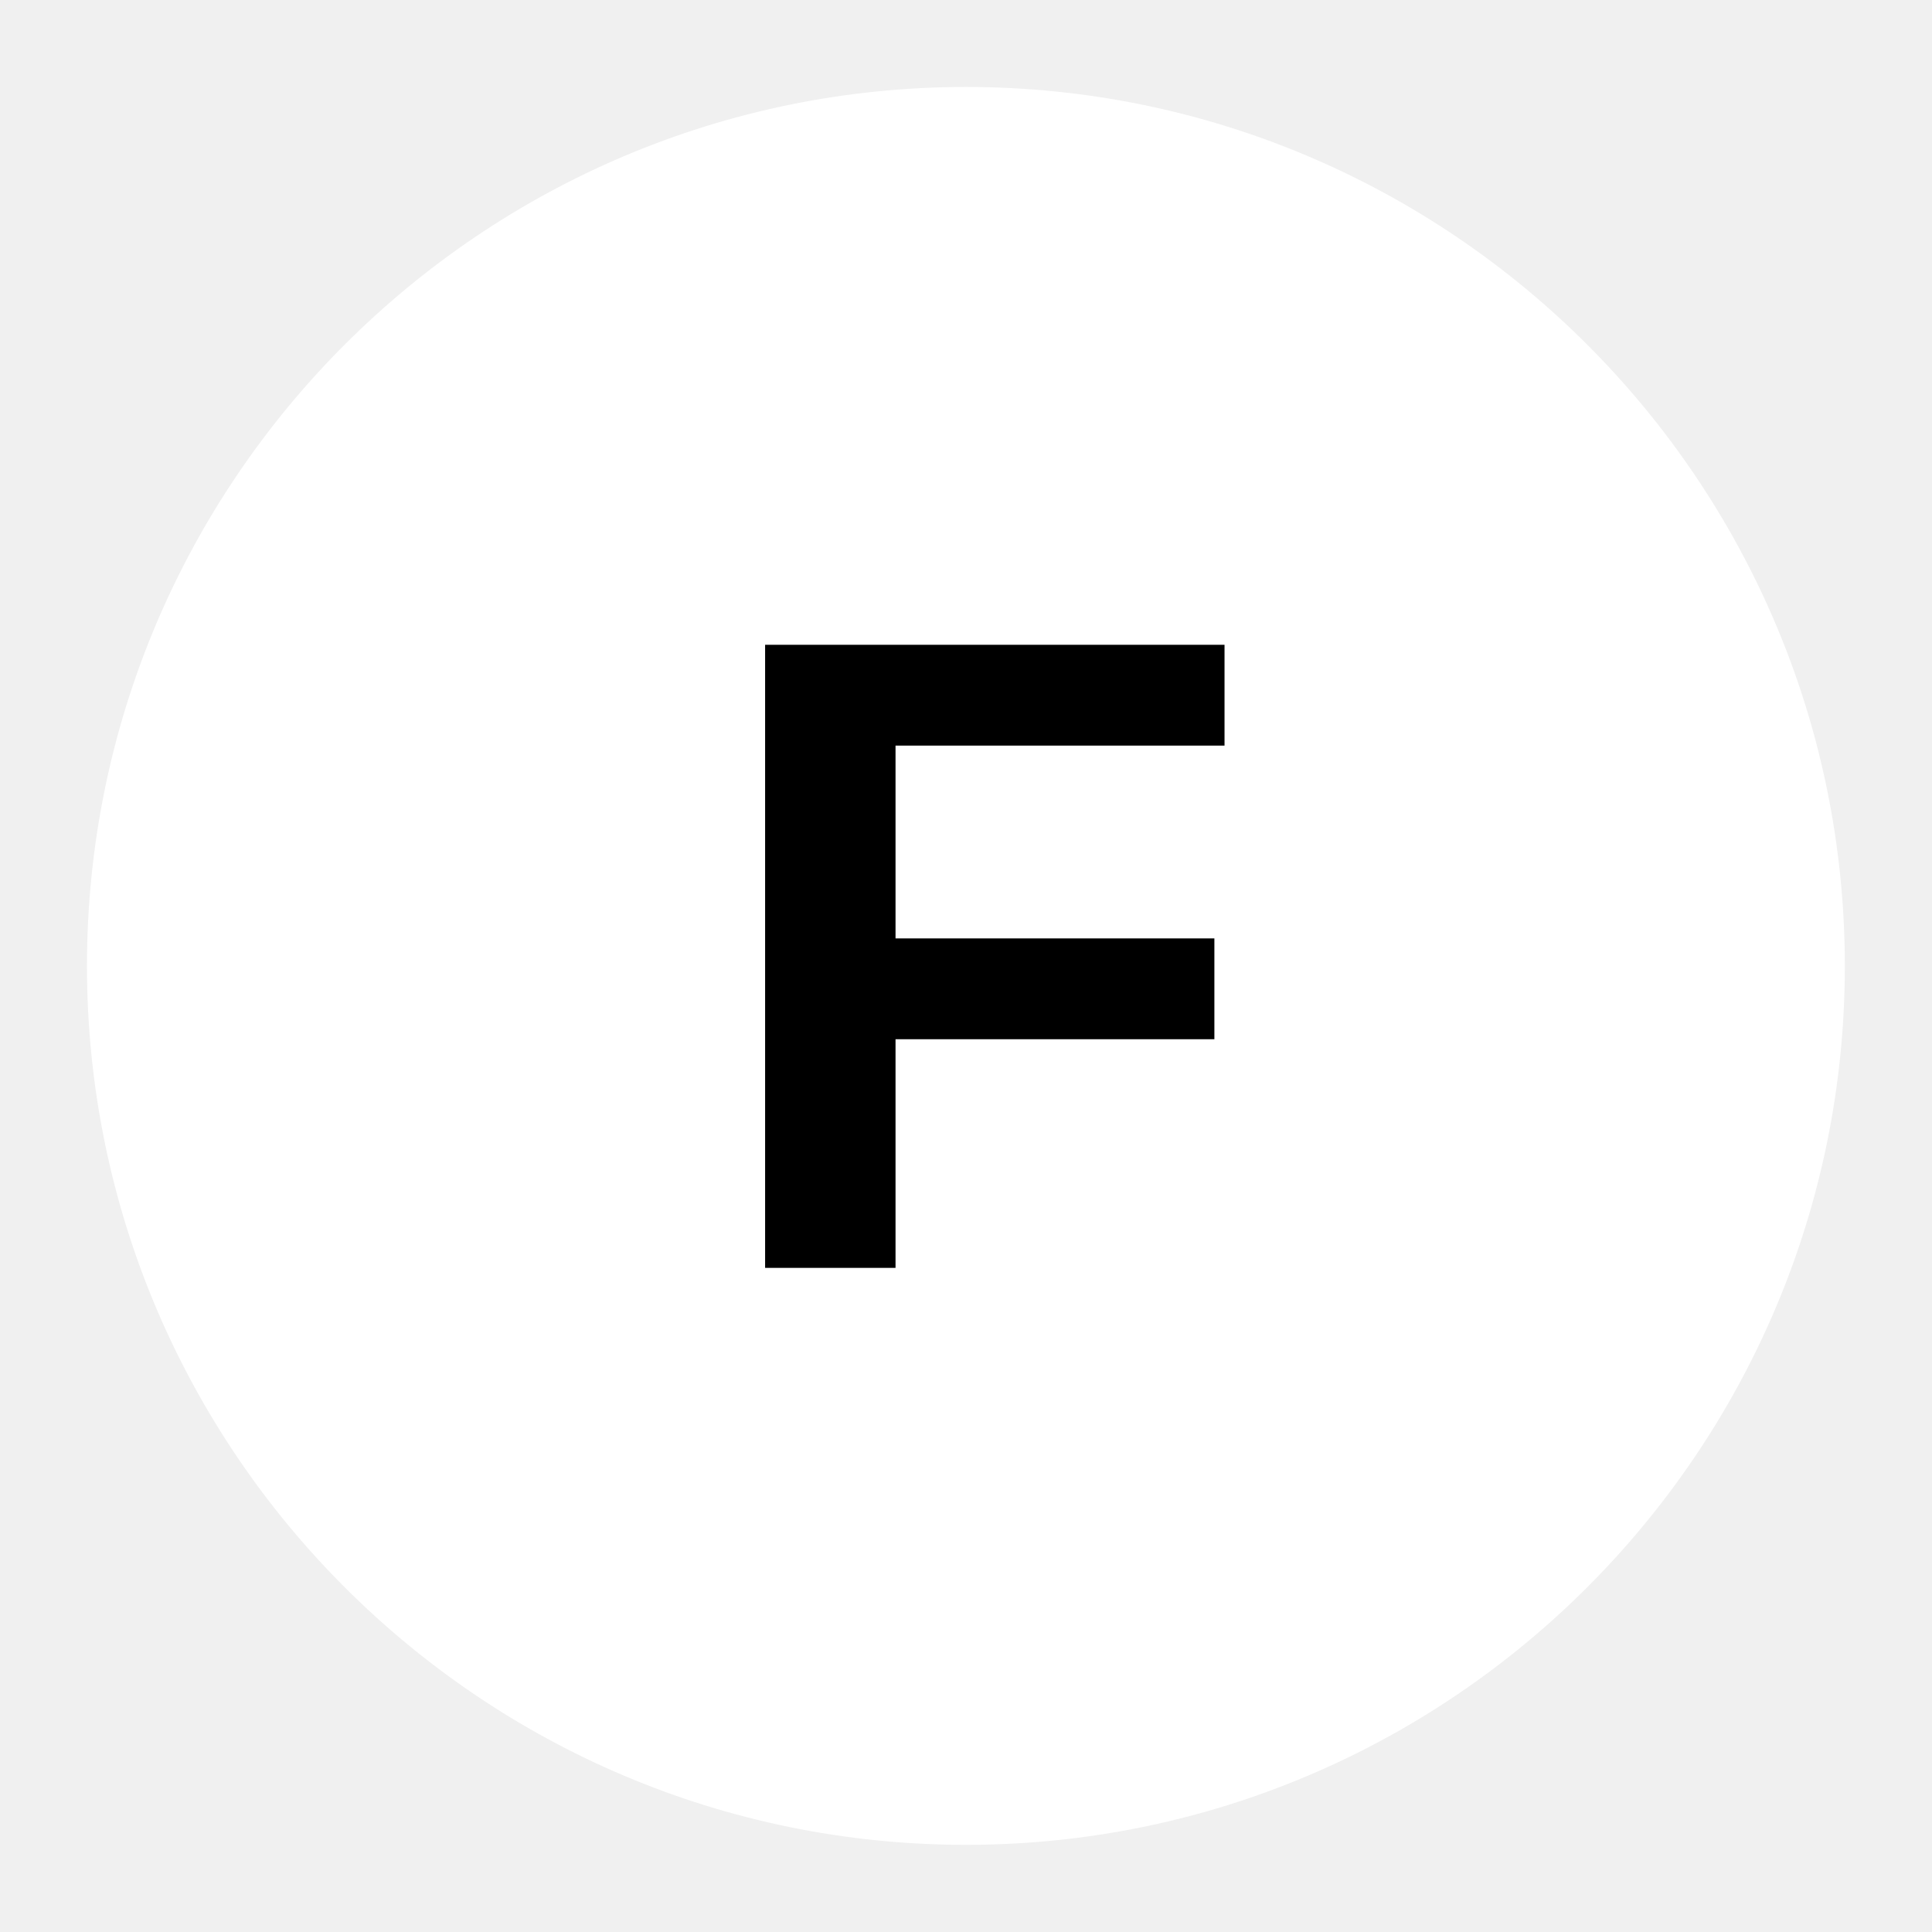
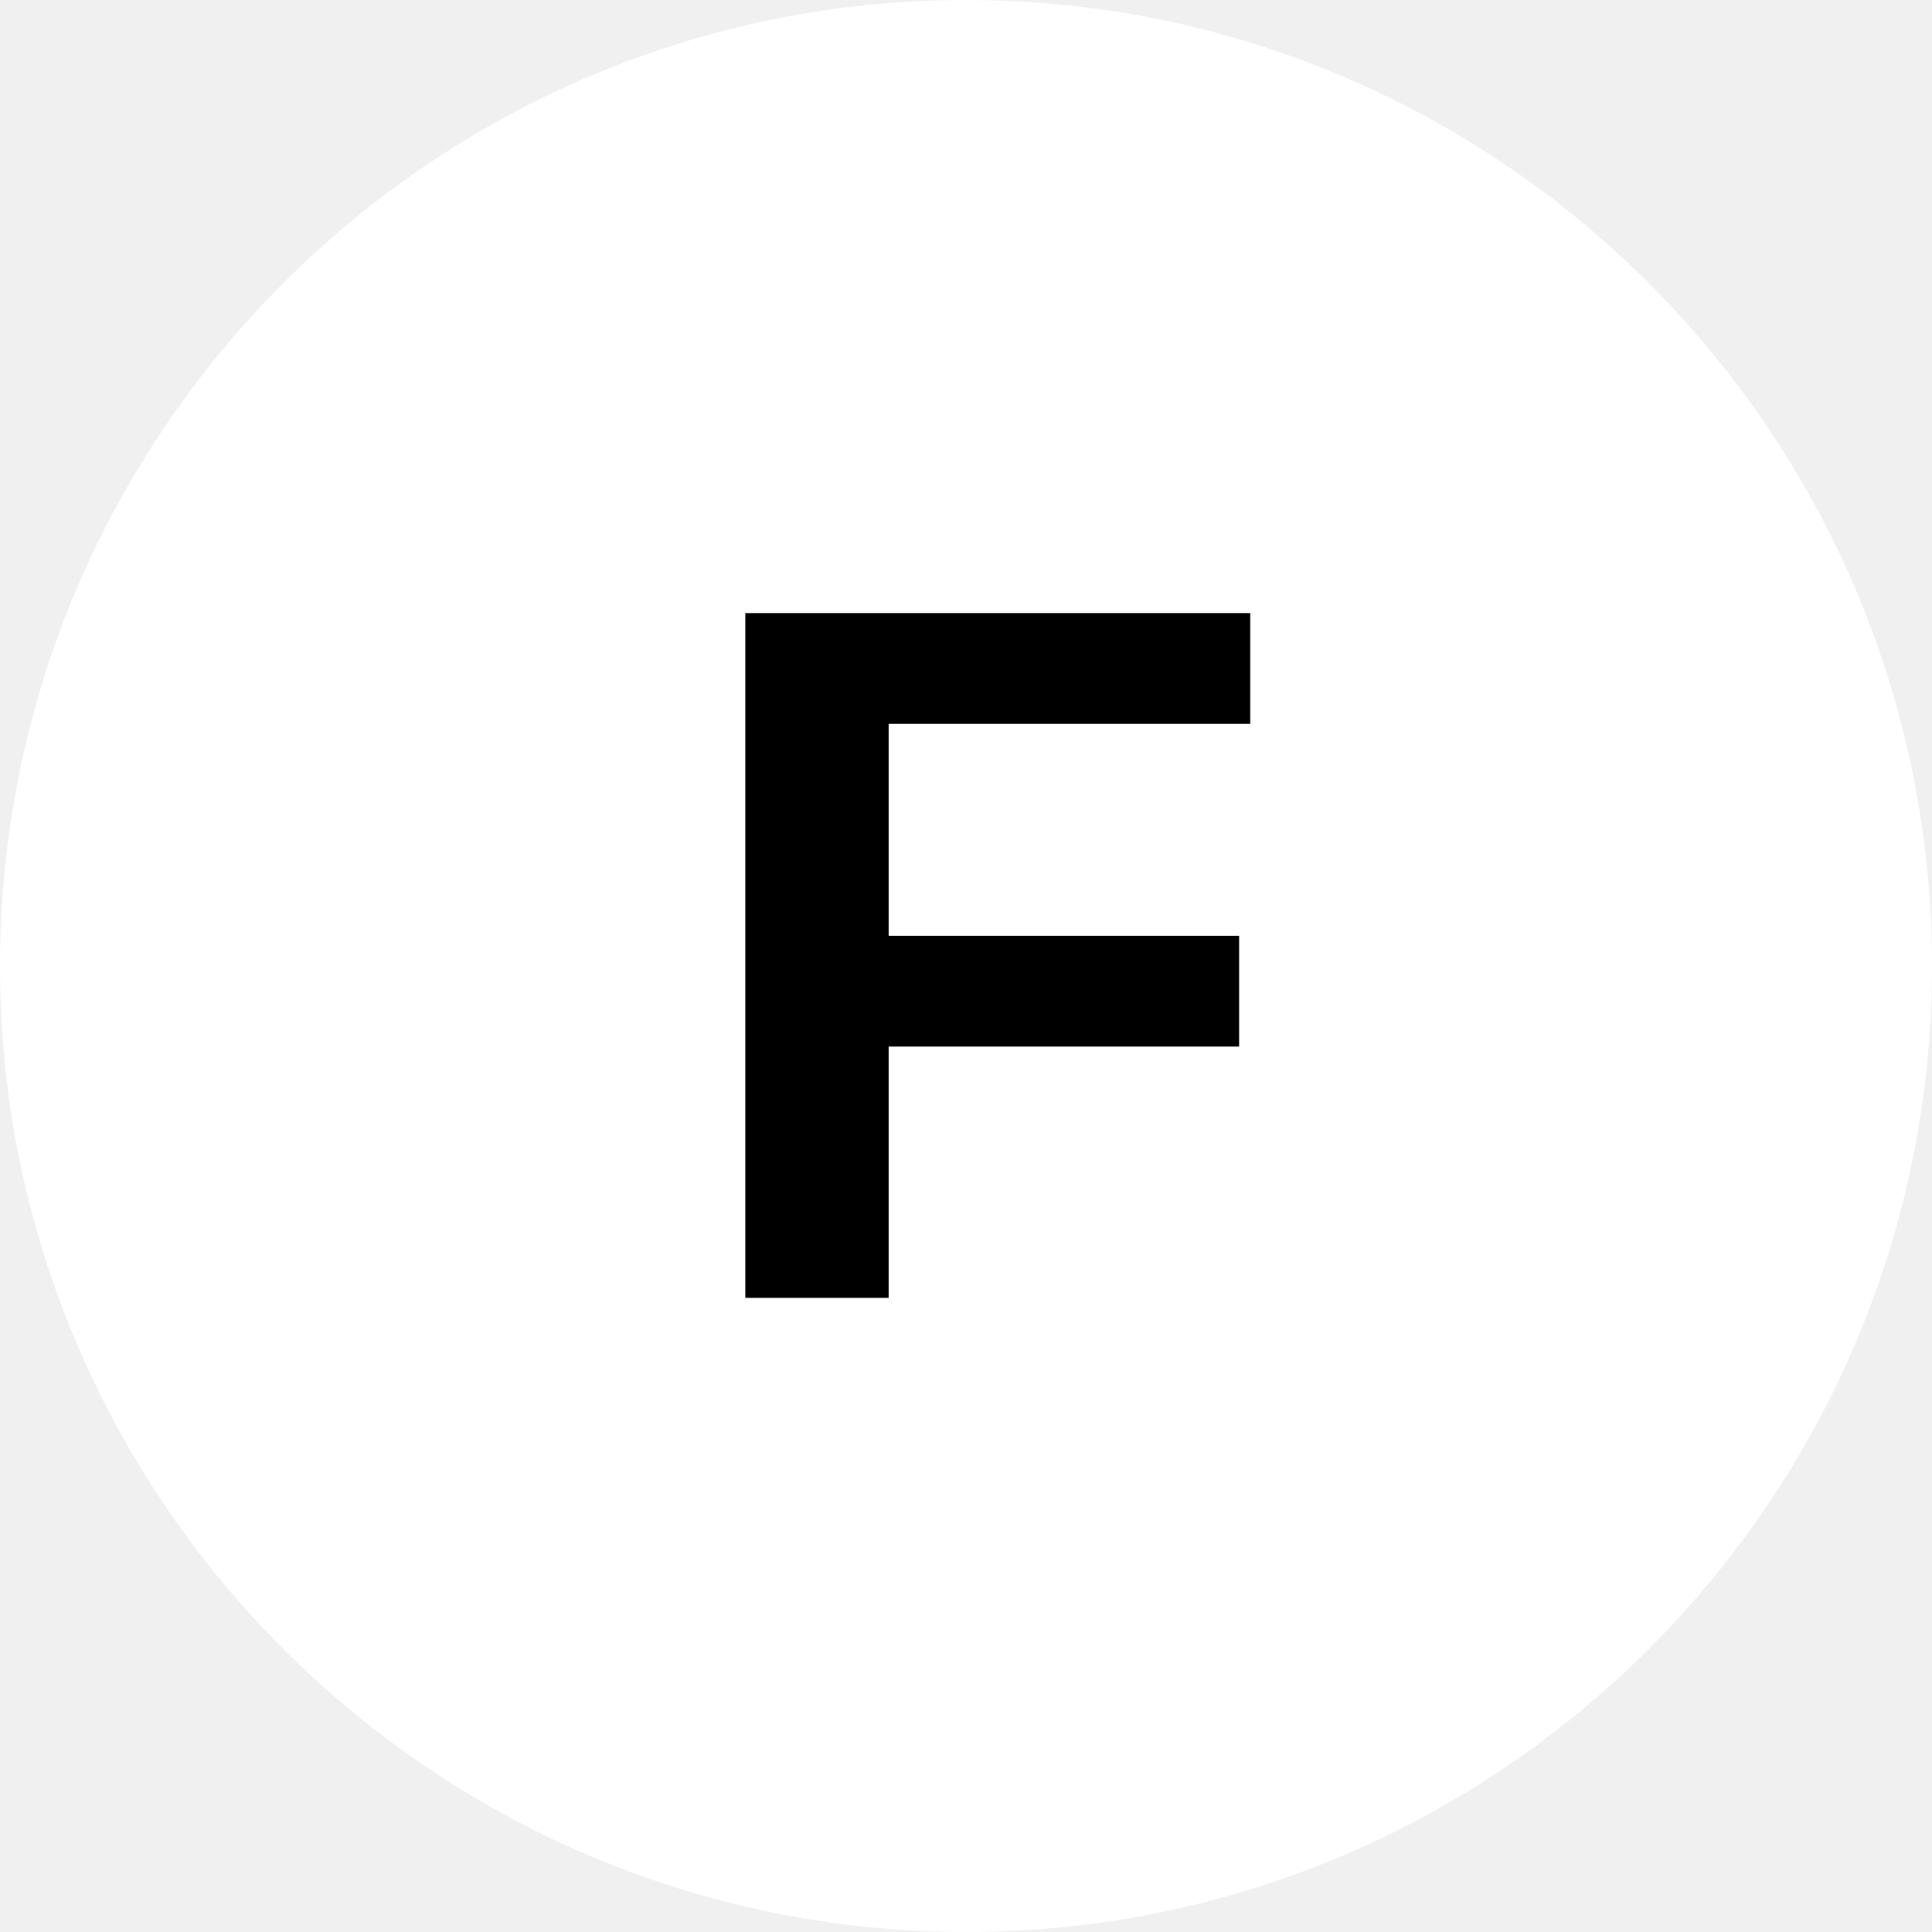
- <svg xmlns="http://www.w3.org/2000/svg" viewBox="0 0 512 512" style="height: 512px; width: 512px;">
-   <g class="" transform="translate(0,0)" style="">
-     <path d="M256 23.05C127.5 23.05 23.05 127.5 23.05 256S127.5 488.9 256 488.9 488.9 384.5 488.9 256 384.5 23.05 256 23.05z" fill="#fff" fill-opacity="1" />
+ <svg xmlns="http://www.w3.org/2000/svg" viewBox="0 0 465.85 465.85" version="1.1" id="svg840" width="465.85" height="465.85">
+   <defs id="defs844" />
+   <g class="" id="g826" transform="translate(-23.05,-23.05)">
+     <path d="M 256,23.05 C 127.5,23.05 23.05,127.5 23.05,256 23.05,384.5 127.5,488.9 256,488.9 384.5,488.9 488.9,384.5 488.9,256 488.9,127.5 384.5,23.05 256,23.05 Z" fill="#ffffff" fill-opacity="1" id="path824" />
  </g>
-   <g font-family="Arial, Helvetica, sans-serif" font-size="240" font-style="normal" font-weight="bold" text-anchor="middle" text-decoration=" rgba(0, 0, 0, 1)" class="" transform="translate(260,336)" style="">
-     <g>
-       <text stroke="rgba(255, 255, 255, 1)" stroke-width="60">
-         <tspan x="0" y="0">F</tspan>
+   <g font-family="Arial, Helvetica, sans-serif" font-size="240px" font-style="normal" font-weight="bold" text-anchor="middle" text-decoration=" rgba(0, 0, 0, 1)" class="" transform="translate(236.95,312.95)" id="g838">
+     <g id="g836">
+       <text stroke="rgba(255, 255, 255, 1)" stroke-width="60" id="text830">
+         <tspan x="0" y="0" id="tspan828">F</tspan>
      </text>
-       <text fill="rgba(0, 0, 0, 1)">
-         <tspan x="0" y="0">F</tspan>
+       <text fill="rgba(0, 0, 0, 1)" id="text834">
+         <tspan x="0" y="0" id="tspan832">F</tspan>
      </text>
    </g>
  </g>
</svg>
